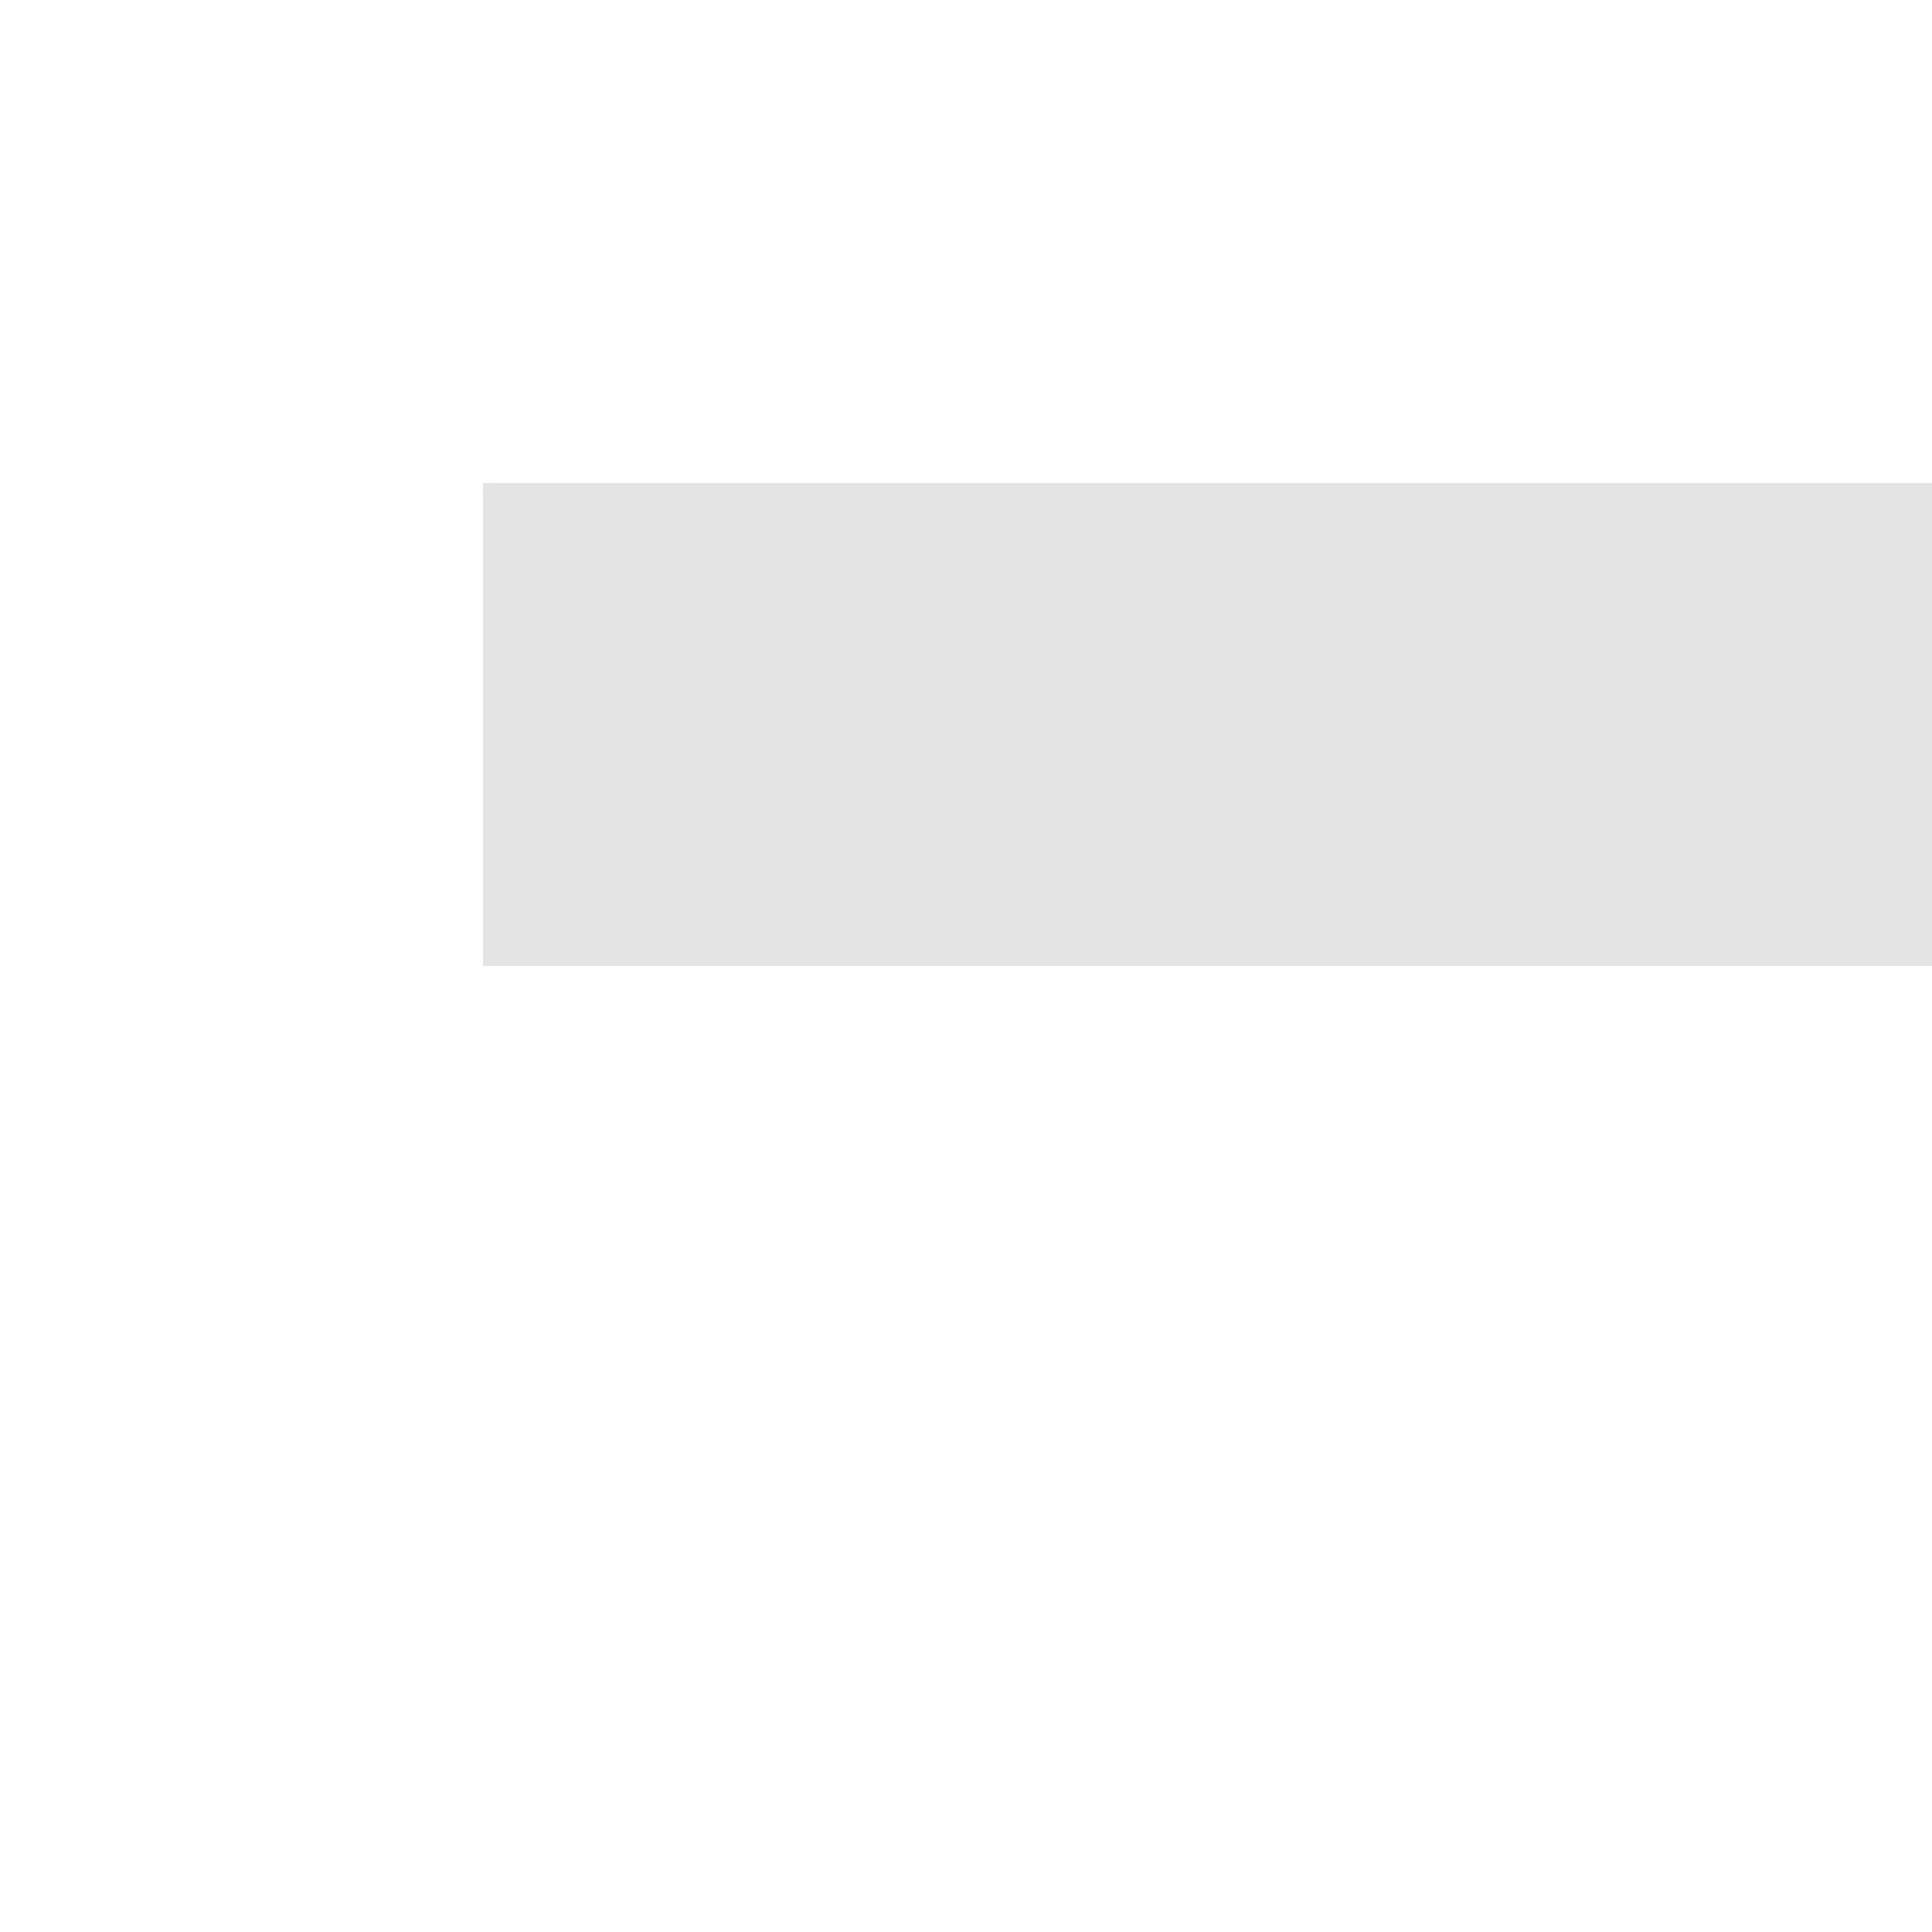
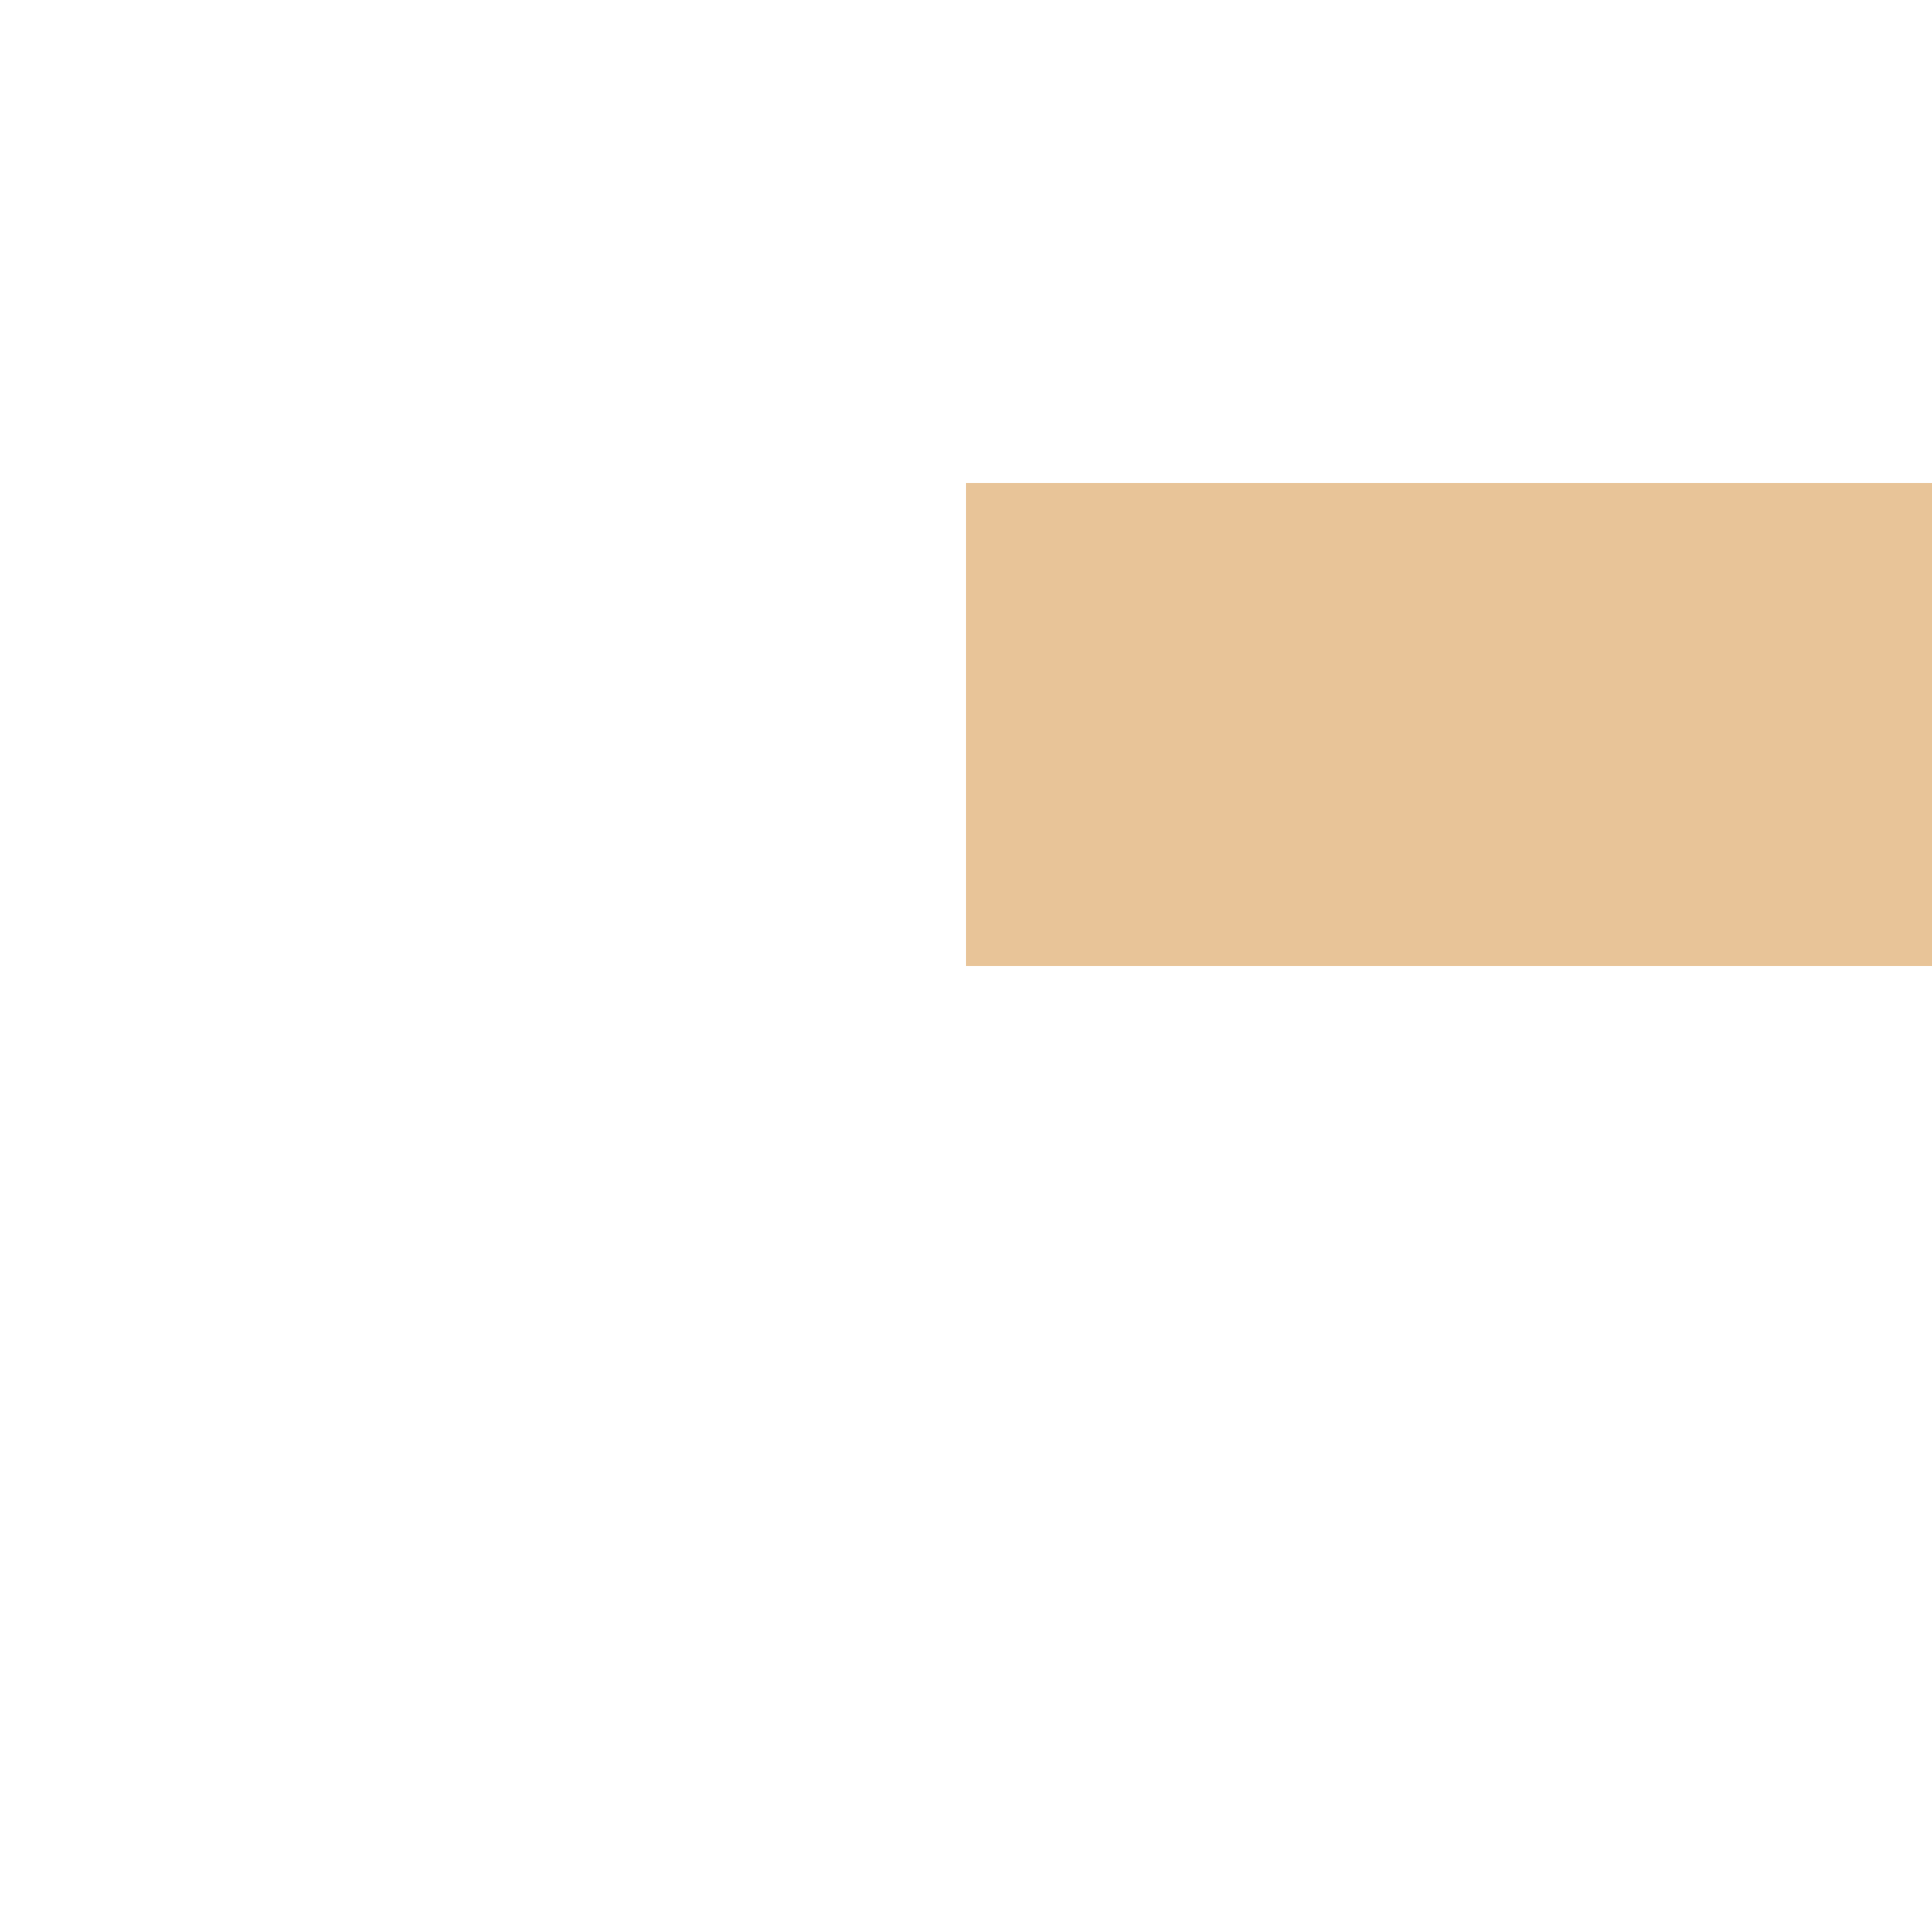
- <svg xmlns="http://www.w3.org/2000/svg" version="1.1" width="4px" height="4px" preserveAspectRatio="xMinYMid meet" viewBox="154 1617  4 2">
-   <path d="M 209 1623.8  L 215 1617.5  L 209 1611.2  L 209 1623.8  Z " fill-rule="nonzero" fill="#e4e4e4" stroke="none" />
-   <path d="M 155 1617.5  L 210 1617.5  " stroke-width="1" stroke="#e4e4e4" fill="none" />
+ <svg xmlns="http://www.w3.org/2000/svg" version="1.1" width="4px" height="4px" preserveAspectRatio="xMinYMid meet" viewBox="90 1457  4 2">
+   <path d="M 140.946 1452.854  L 145.593 1457.5  L 140.946 1462.146  L 141.654 1462.854  L 146.654 1457.854  L 147.007 1457.5  L 146.654 1457.146  L 141.654 1452.146  L 140.946 1452.854  Z " fill-rule="nonzero" fill="#e8c498" stroke="none" />
+   <path d="M 92 1457.5  L 146 1457.5  " stroke-width="1" stroke-dasharray="9,4" stroke="#e8c498" fill="none" />
</svg>
